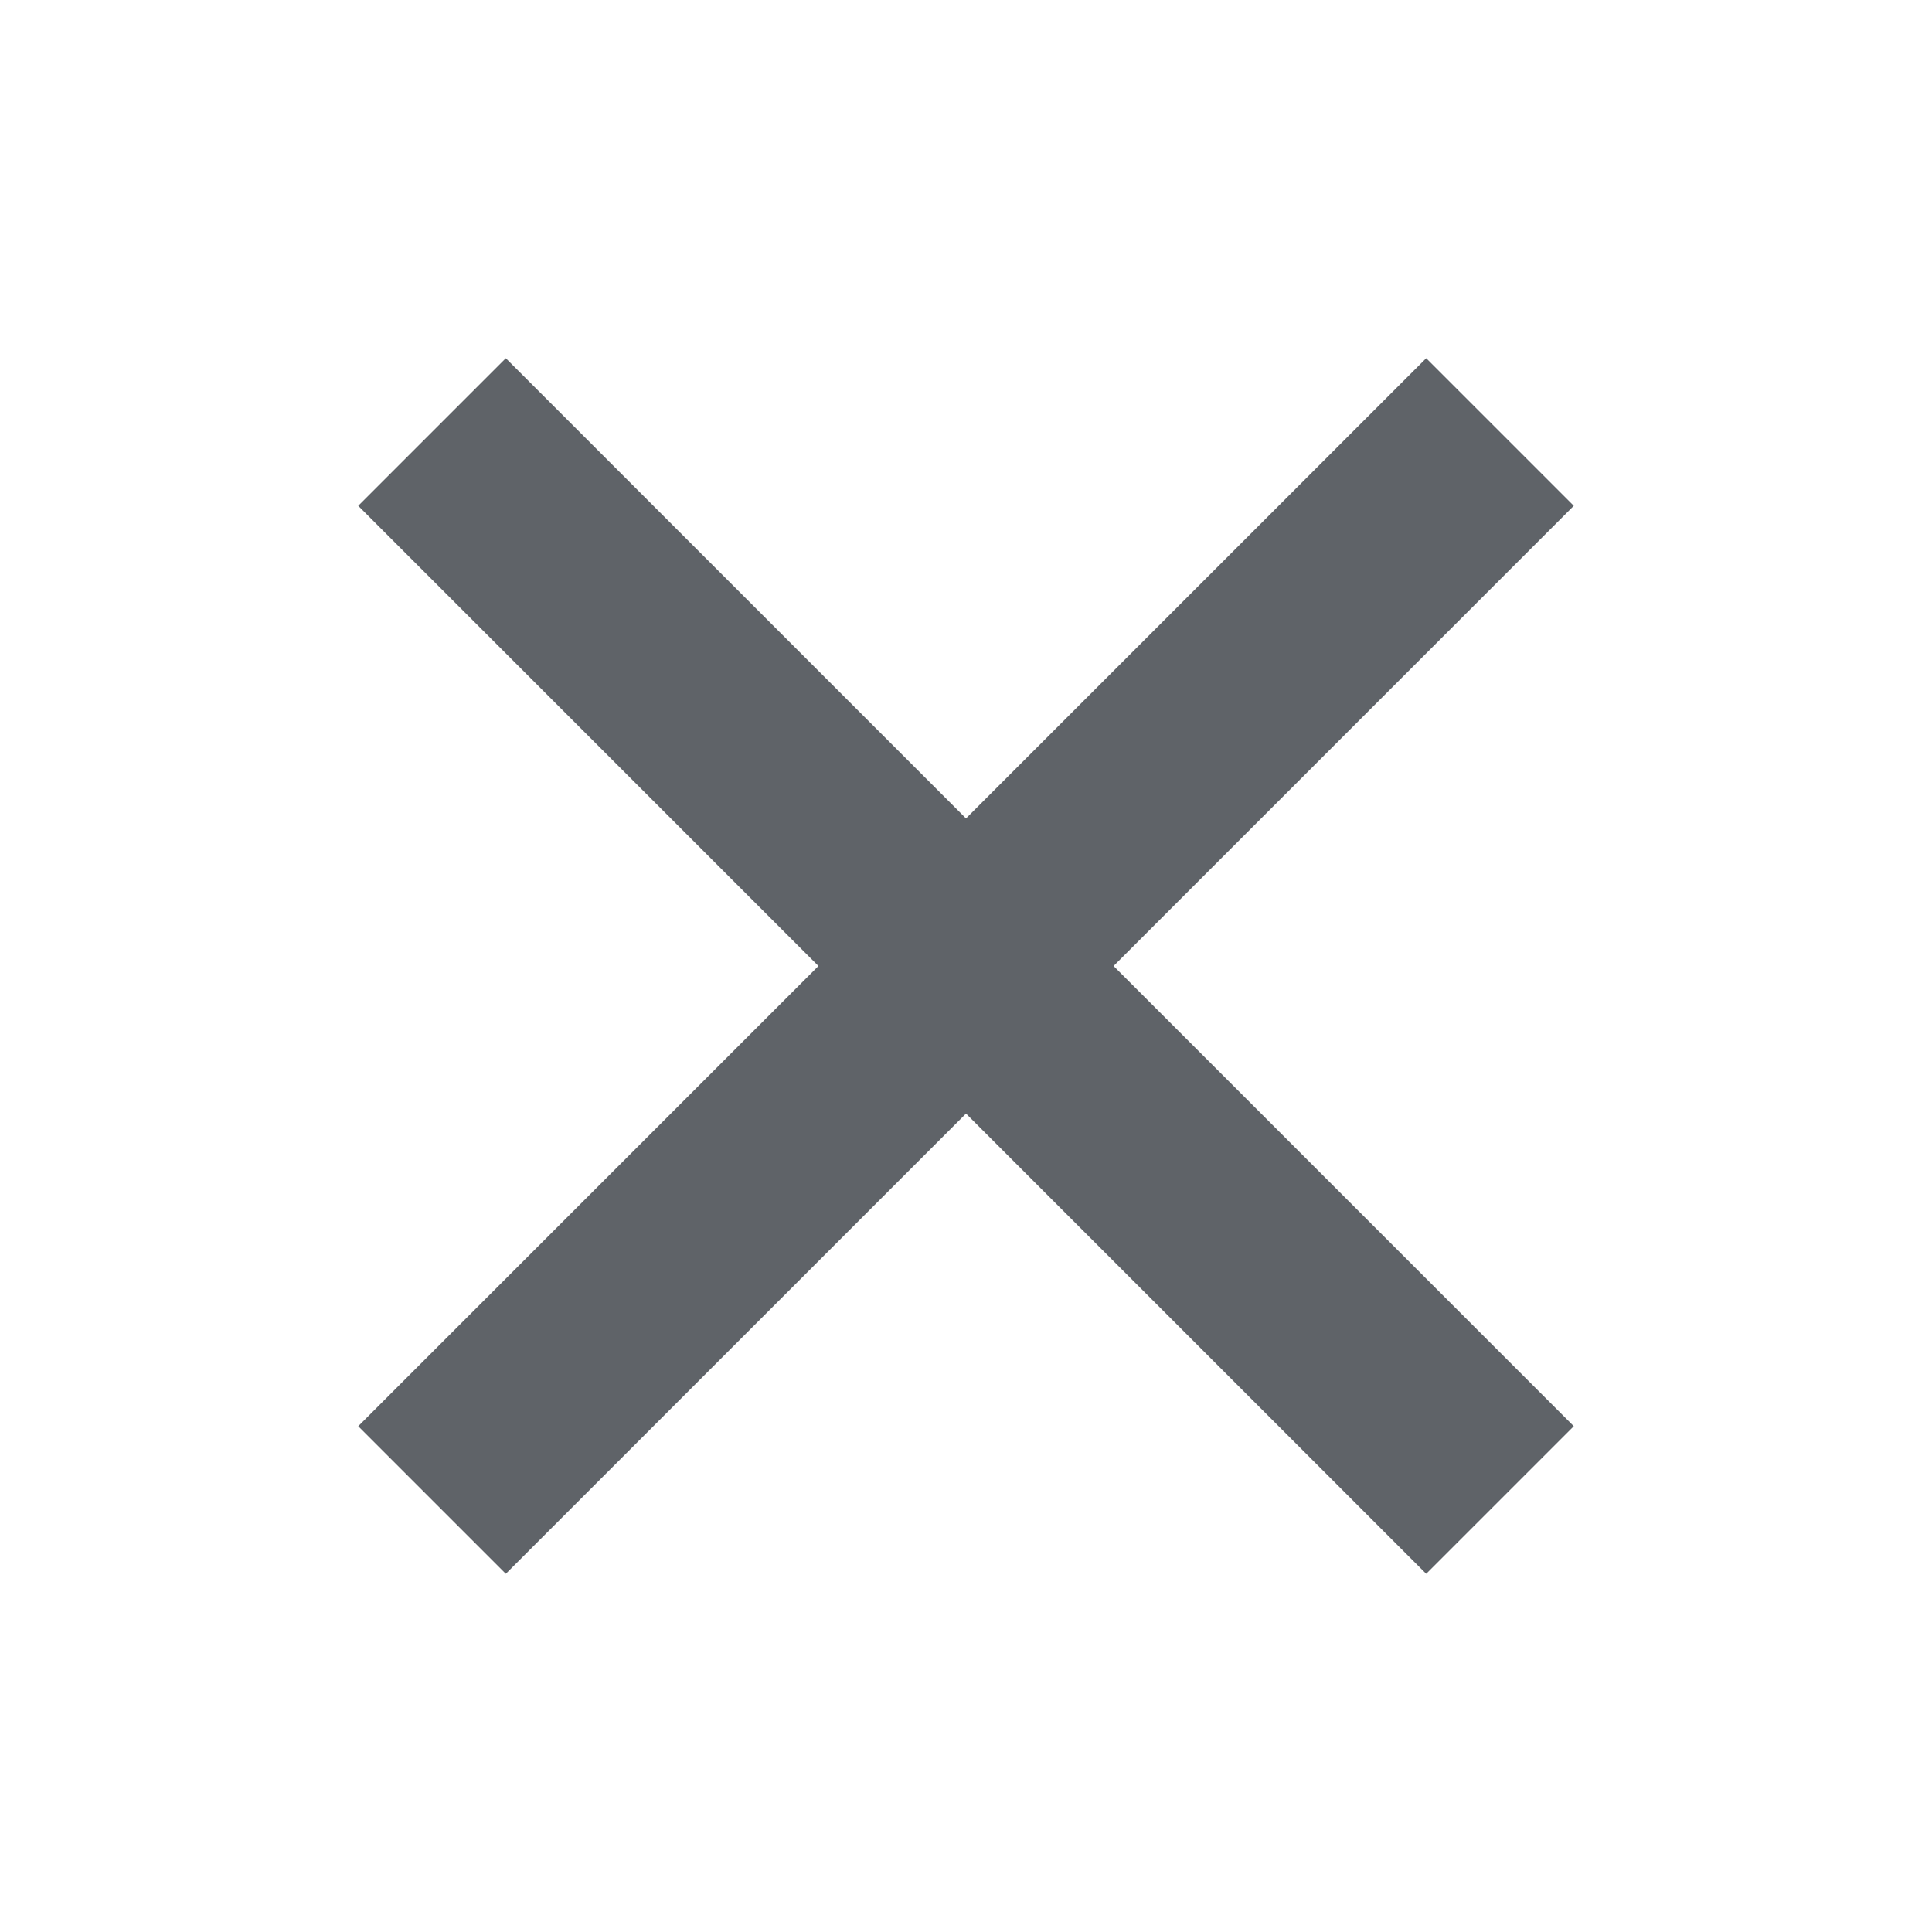
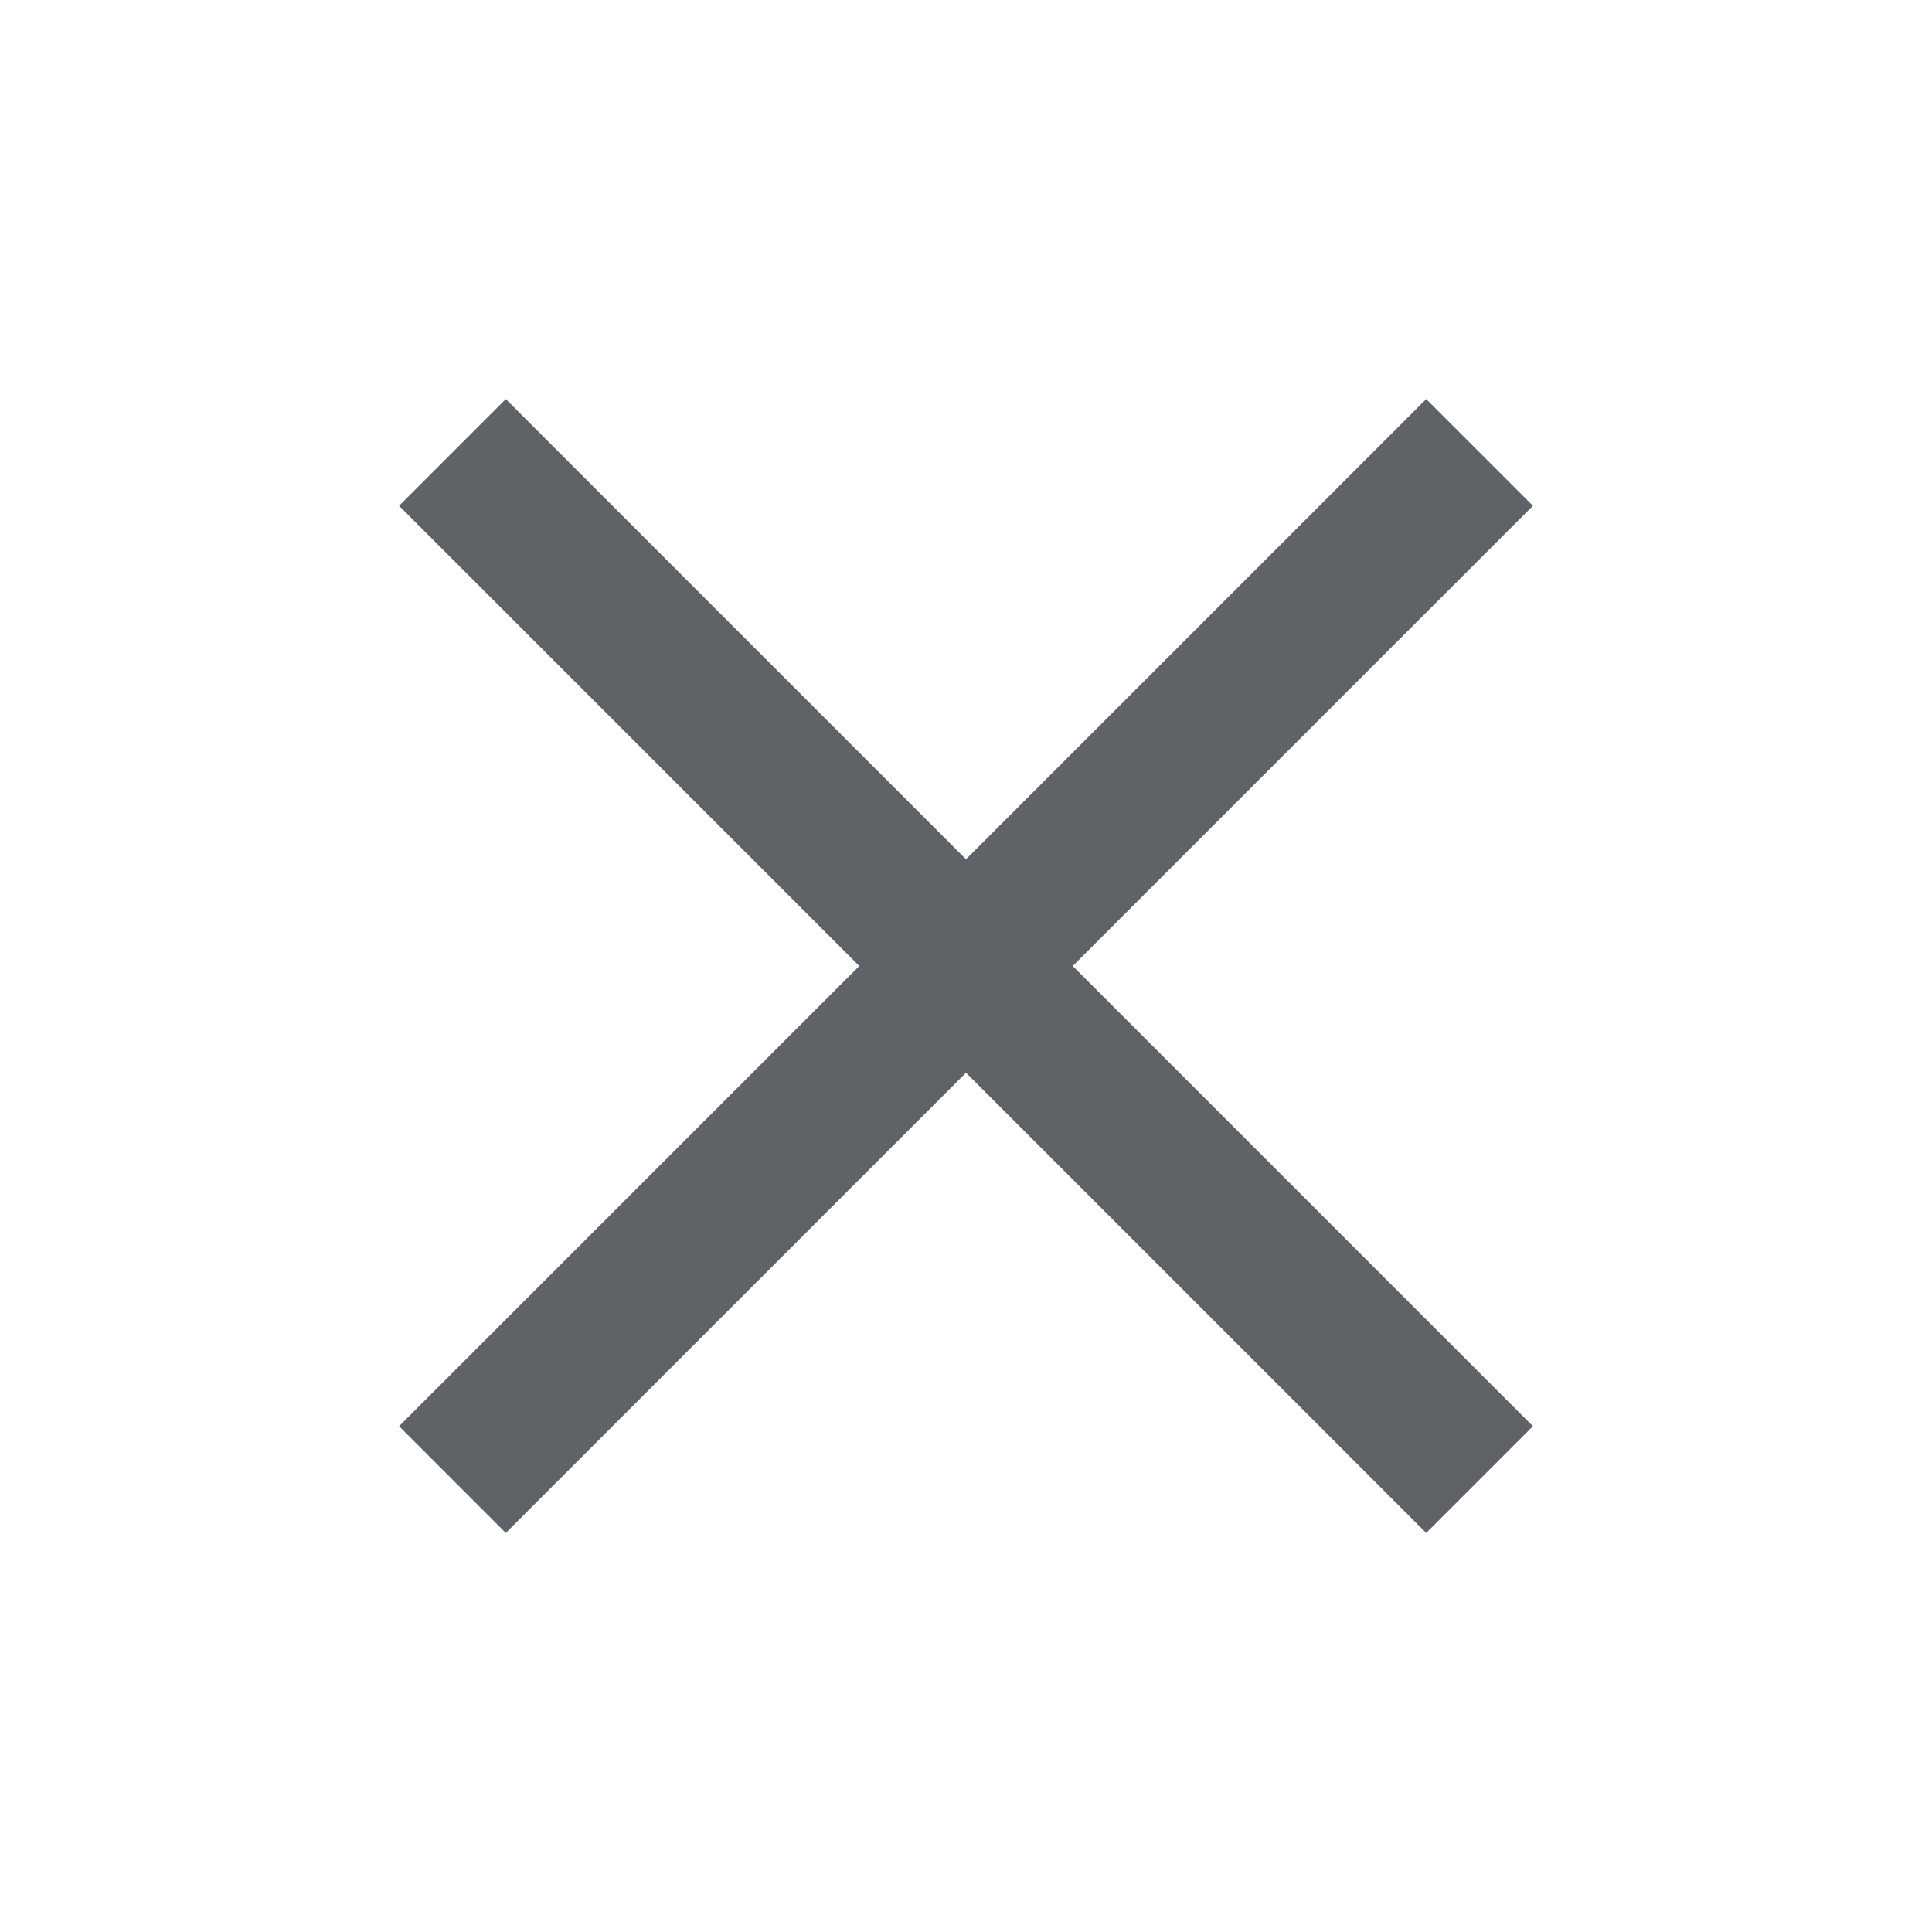
<svg xmlns="http://www.w3.org/2000/svg" height="40px" viewBox="0 -960 960 960" width="40px" fill="#5f6368">
-   <path d="M251.33-178 178-251.33 406.67-480 178-708.67 251.33-782 480-553.33 708.67-782 782-708.67 553.33-480 782-251.33 708.67-178 480-406.67 251.33-178Z" />
+   <path d="m251.33-198.29-53.04-53.04L426.96-480 198.29-708.67l53.04-53.04L480-533.04l228.67-228.67 53.04 53.04L533.04-480l228.67 228.67-53.04 53.04L480-426.96 251.33-198.29Z" />
</svg>
